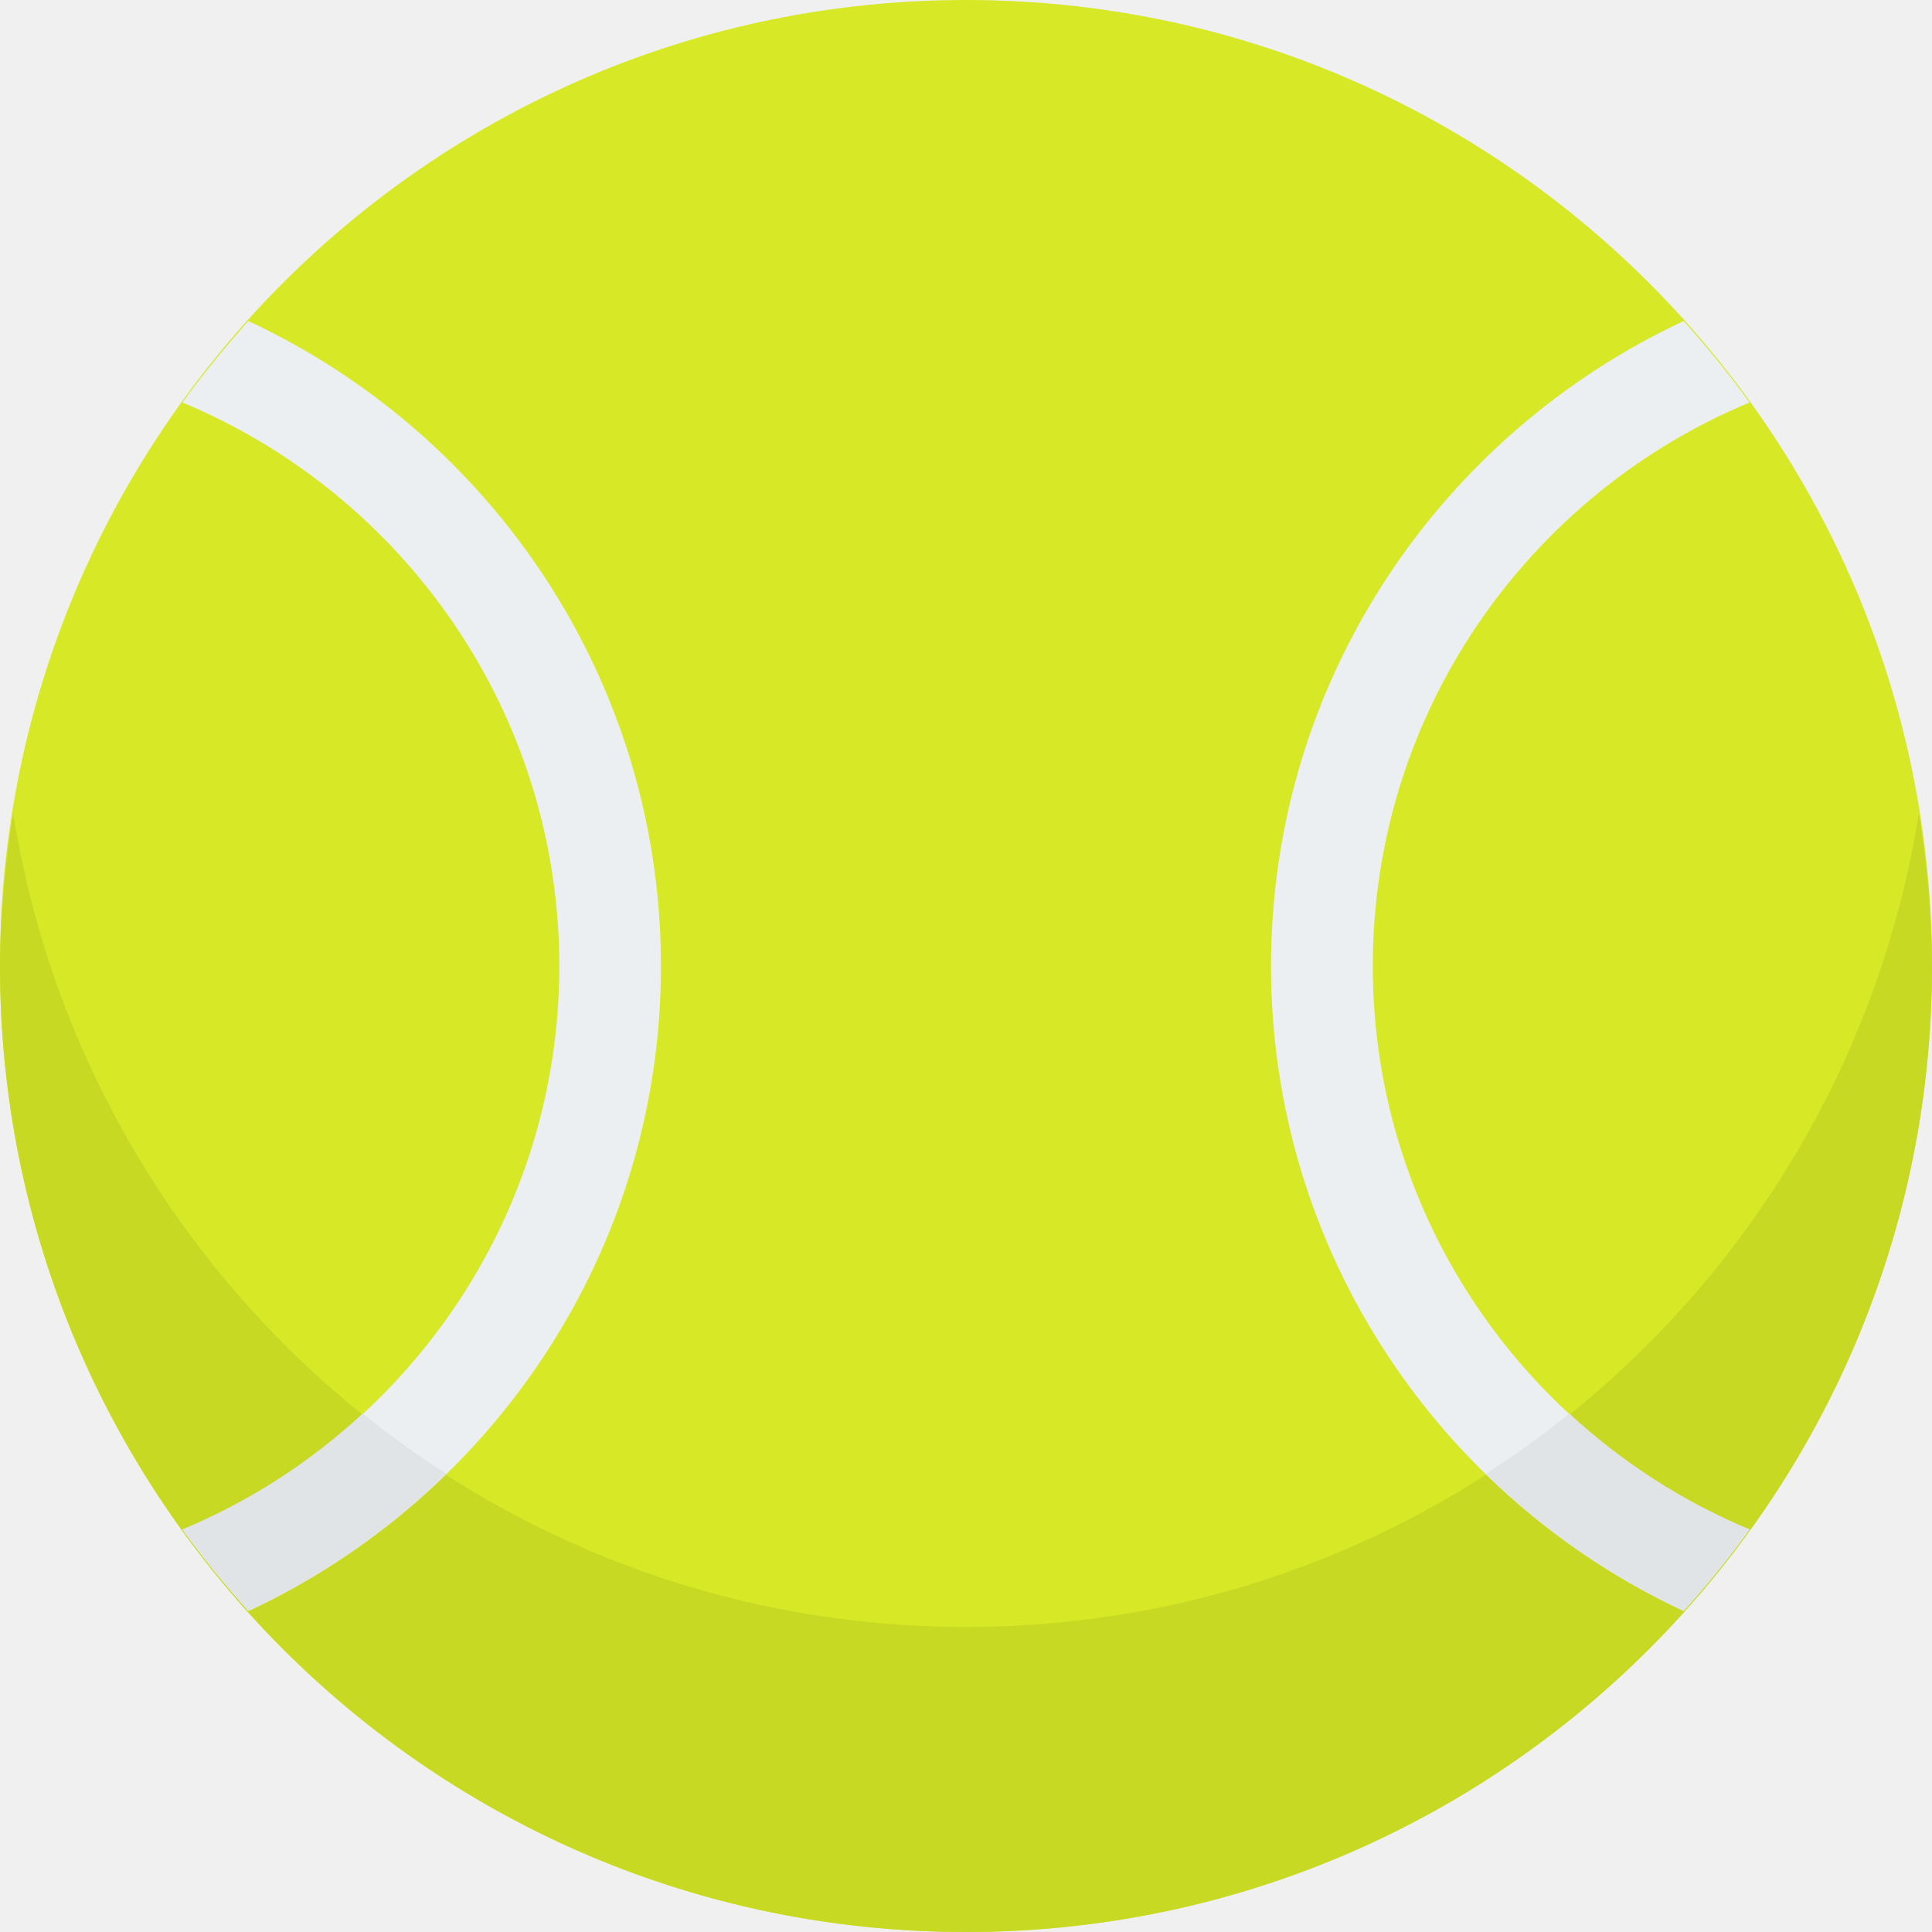
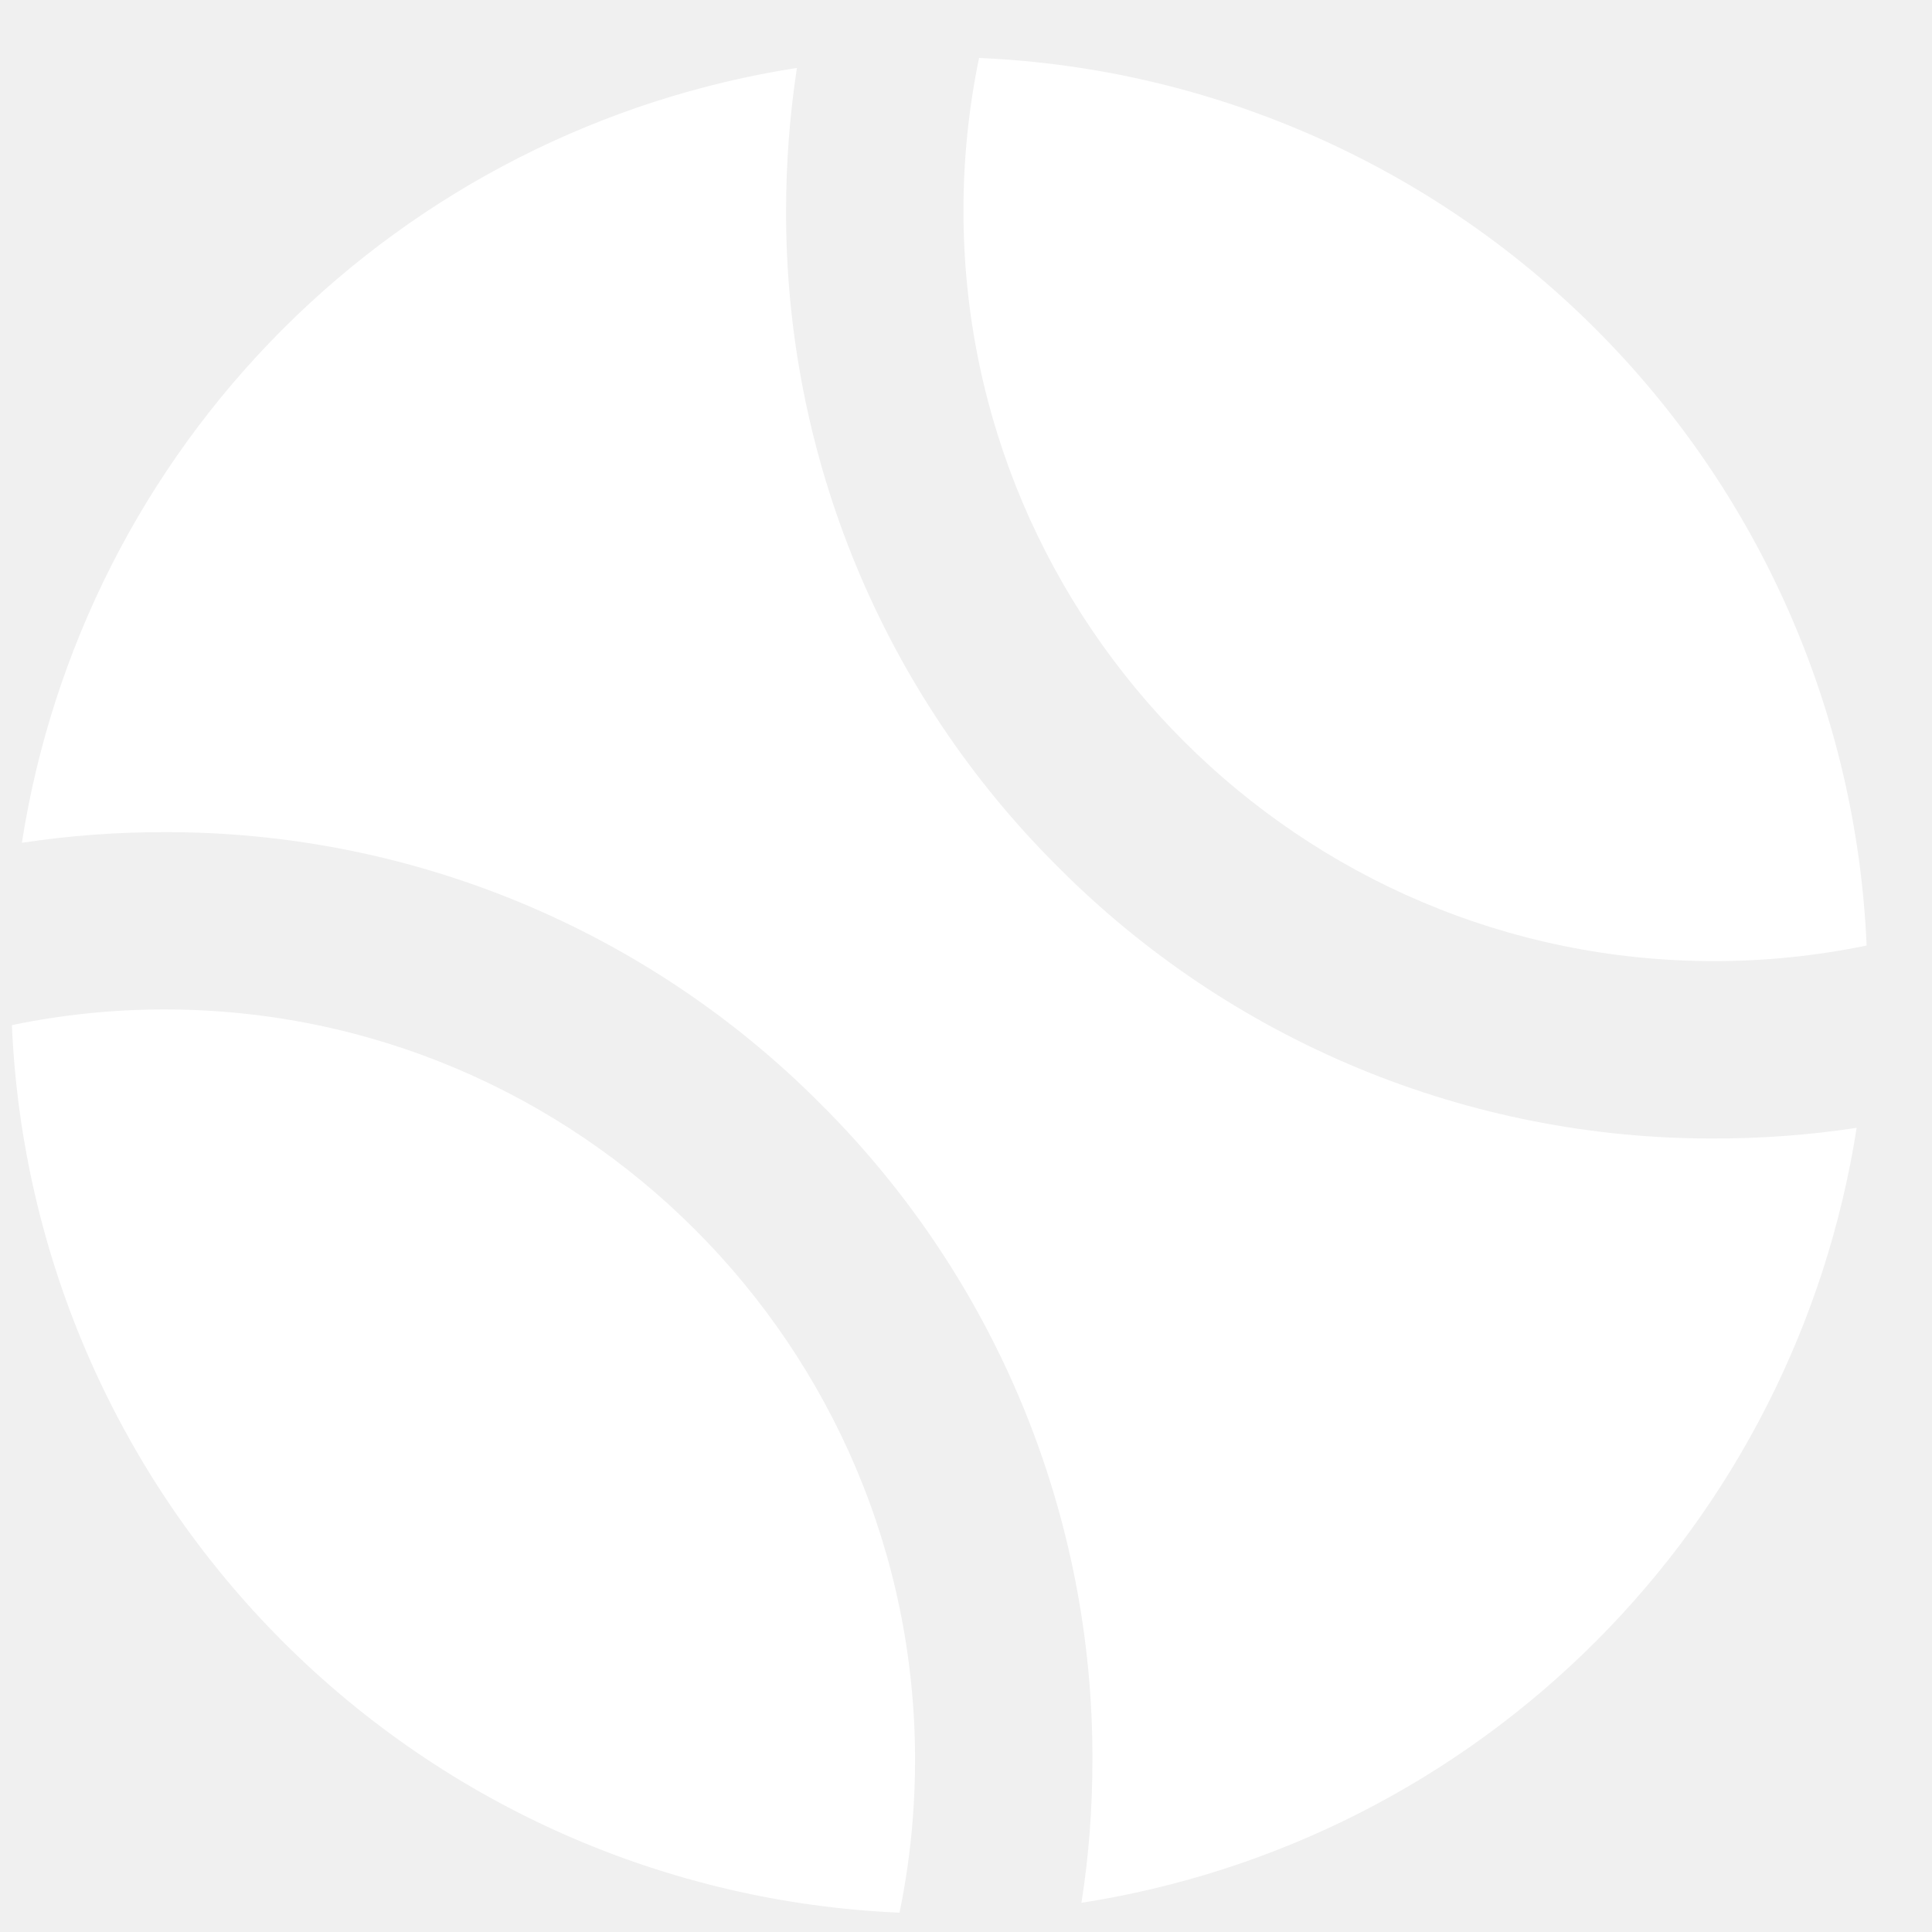
- <svg width="24" height="24" viewBox="0 0 18 18" fill="none" className="ip-event-icon">
-   <path d="M9 18C13.97 18 18 13.97 18 9C18 4.03 13.97 0 9 0C4.03 0 0 4.03 0 9C0 13.97 4.03 18 9 18Z" fill="#D6E826" />
-   <path d="M9 15.158C4.514 15.158 0.806 11.872 0.123 7.579C0.049 8.043 0 8.515 0 9C0 13.97 4.03 18 9 18C13.97 18 18 13.97 18 9C18 8.515 17.951 8.043 17.877 7.579C17.194 11.872 13.486 15.158 9 15.158Z" fill="#C8D924" />
-   <path d="M16.3 14.251C14.242 13.396 12.79 11.365 12.79 9.001C12.79 6.636 14.242 4.606 16.3 3.75C16.11 3.486 15.905 3.234 15.687 2.991C13.421 4.047 11.842 6.34 11.842 9.001C11.842 11.661 13.421 13.954 15.687 15.01C15.904 14.768 16.109 14.515 16.3 14.251Z" fill="#ECEFF1" />
-   <path d="M2.314 2.991C2.096 3.234 1.891 3.486 1.7 3.75C3.759 4.606 5.211 6.636 5.211 9.001C5.211 11.365 3.759 13.396 1.7 14.251C1.891 14.516 2.096 14.768 2.314 15.01C4.58 13.954 6.158 11.661 6.158 9.001C6.158 6.34 4.58 4.047 2.314 2.991Z" fill="#ECEFF1" />
-   <path d="M16.3 14.249C15.677 13.99 15.11 13.622 14.621 13.17C14.372 13.371 14.113 13.558 13.843 13.731C14.379 14.254 15.001 14.689 15.687 15.008C15.904 14.766 16.109 14.514 16.3 14.249Z" fill="#E1E4E6" />
-   <path d="M3.379 13.17C2.891 13.622 2.324 13.99 1.701 14.249C1.891 14.514 2.096 14.766 2.314 15.008C3 14.689 3.622 14.254 4.158 13.731C3.888 13.558 3.628 13.371 3.379 13.17Z" fill="#E1E4E6" />
+ <svg xmlns="http://www.w3.org/2000/svg" width="25" height="25" viewBox="0 0 25 25" fill="none">
+   <path d="M11.64 24.75C11.723 24.346 11.781 23.937 11.812 23.525C11.831 23.278 11.841 23.027 11.841 22.775C11.841 17.418 7.483 13.062 2.127 13.062C1.464 13.062 0.803 13.13 0.154 13.265C0.283 16.27 1.534 19.117 3.661 21.243C5.788 23.37 8.635 24.621 11.64 24.75Z" fill="white" />
+   <path d="M13.688 11.216C12.569 10.103 11.683 8.78 11.079 7.322C10.476 5.864 10.167 4.301 10.172 2.723C10.172 2.106 10.219 1.489 10.312 0.879C7.793 1.271 5.465 2.454 3.662 4.256C1.859 6.059 0.676 8.387 0.283 10.906C0.893 10.813 1.51 10.767 2.127 10.768C3.705 10.764 5.268 11.072 6.726 11.676C8.184 12.28 9.508 13.167 10.62 14.286C11.739 15.399 12.625 16.722 13.229 18.179C13.832 19.637 14.141 21.2 14.136 22.777C14.136 23.084 14.124 23.395 14.101 23.7C14.078 24.005 14.042 24.317 13.994 24.622C16.513 24.23 18.843 23.047 20.646 21.244C22.449 19.442 23.632 17.113 24.025 14.594C23.415 14.687 22.798 14.733 22.181 14.732C20.603 14.737 19.04 14.428 17.582 13.825C16.124 13.221 14.801 12.335 13.688 11.216Z" fill="white" />
+   <path d="M22.181 12.437C22.844 12.437 23.505 12.369 24.154 12.235C24.025 9.23 22.774 6.383 20.647 4.257C18.52 2.13 15.673 0.879 12.669 0.75C12.535 1.399 12.467 2.06 12.467 2.723C12.467 8.079 16.825 12.437 22.181 12.437Z" fill="white" />
</svg>
